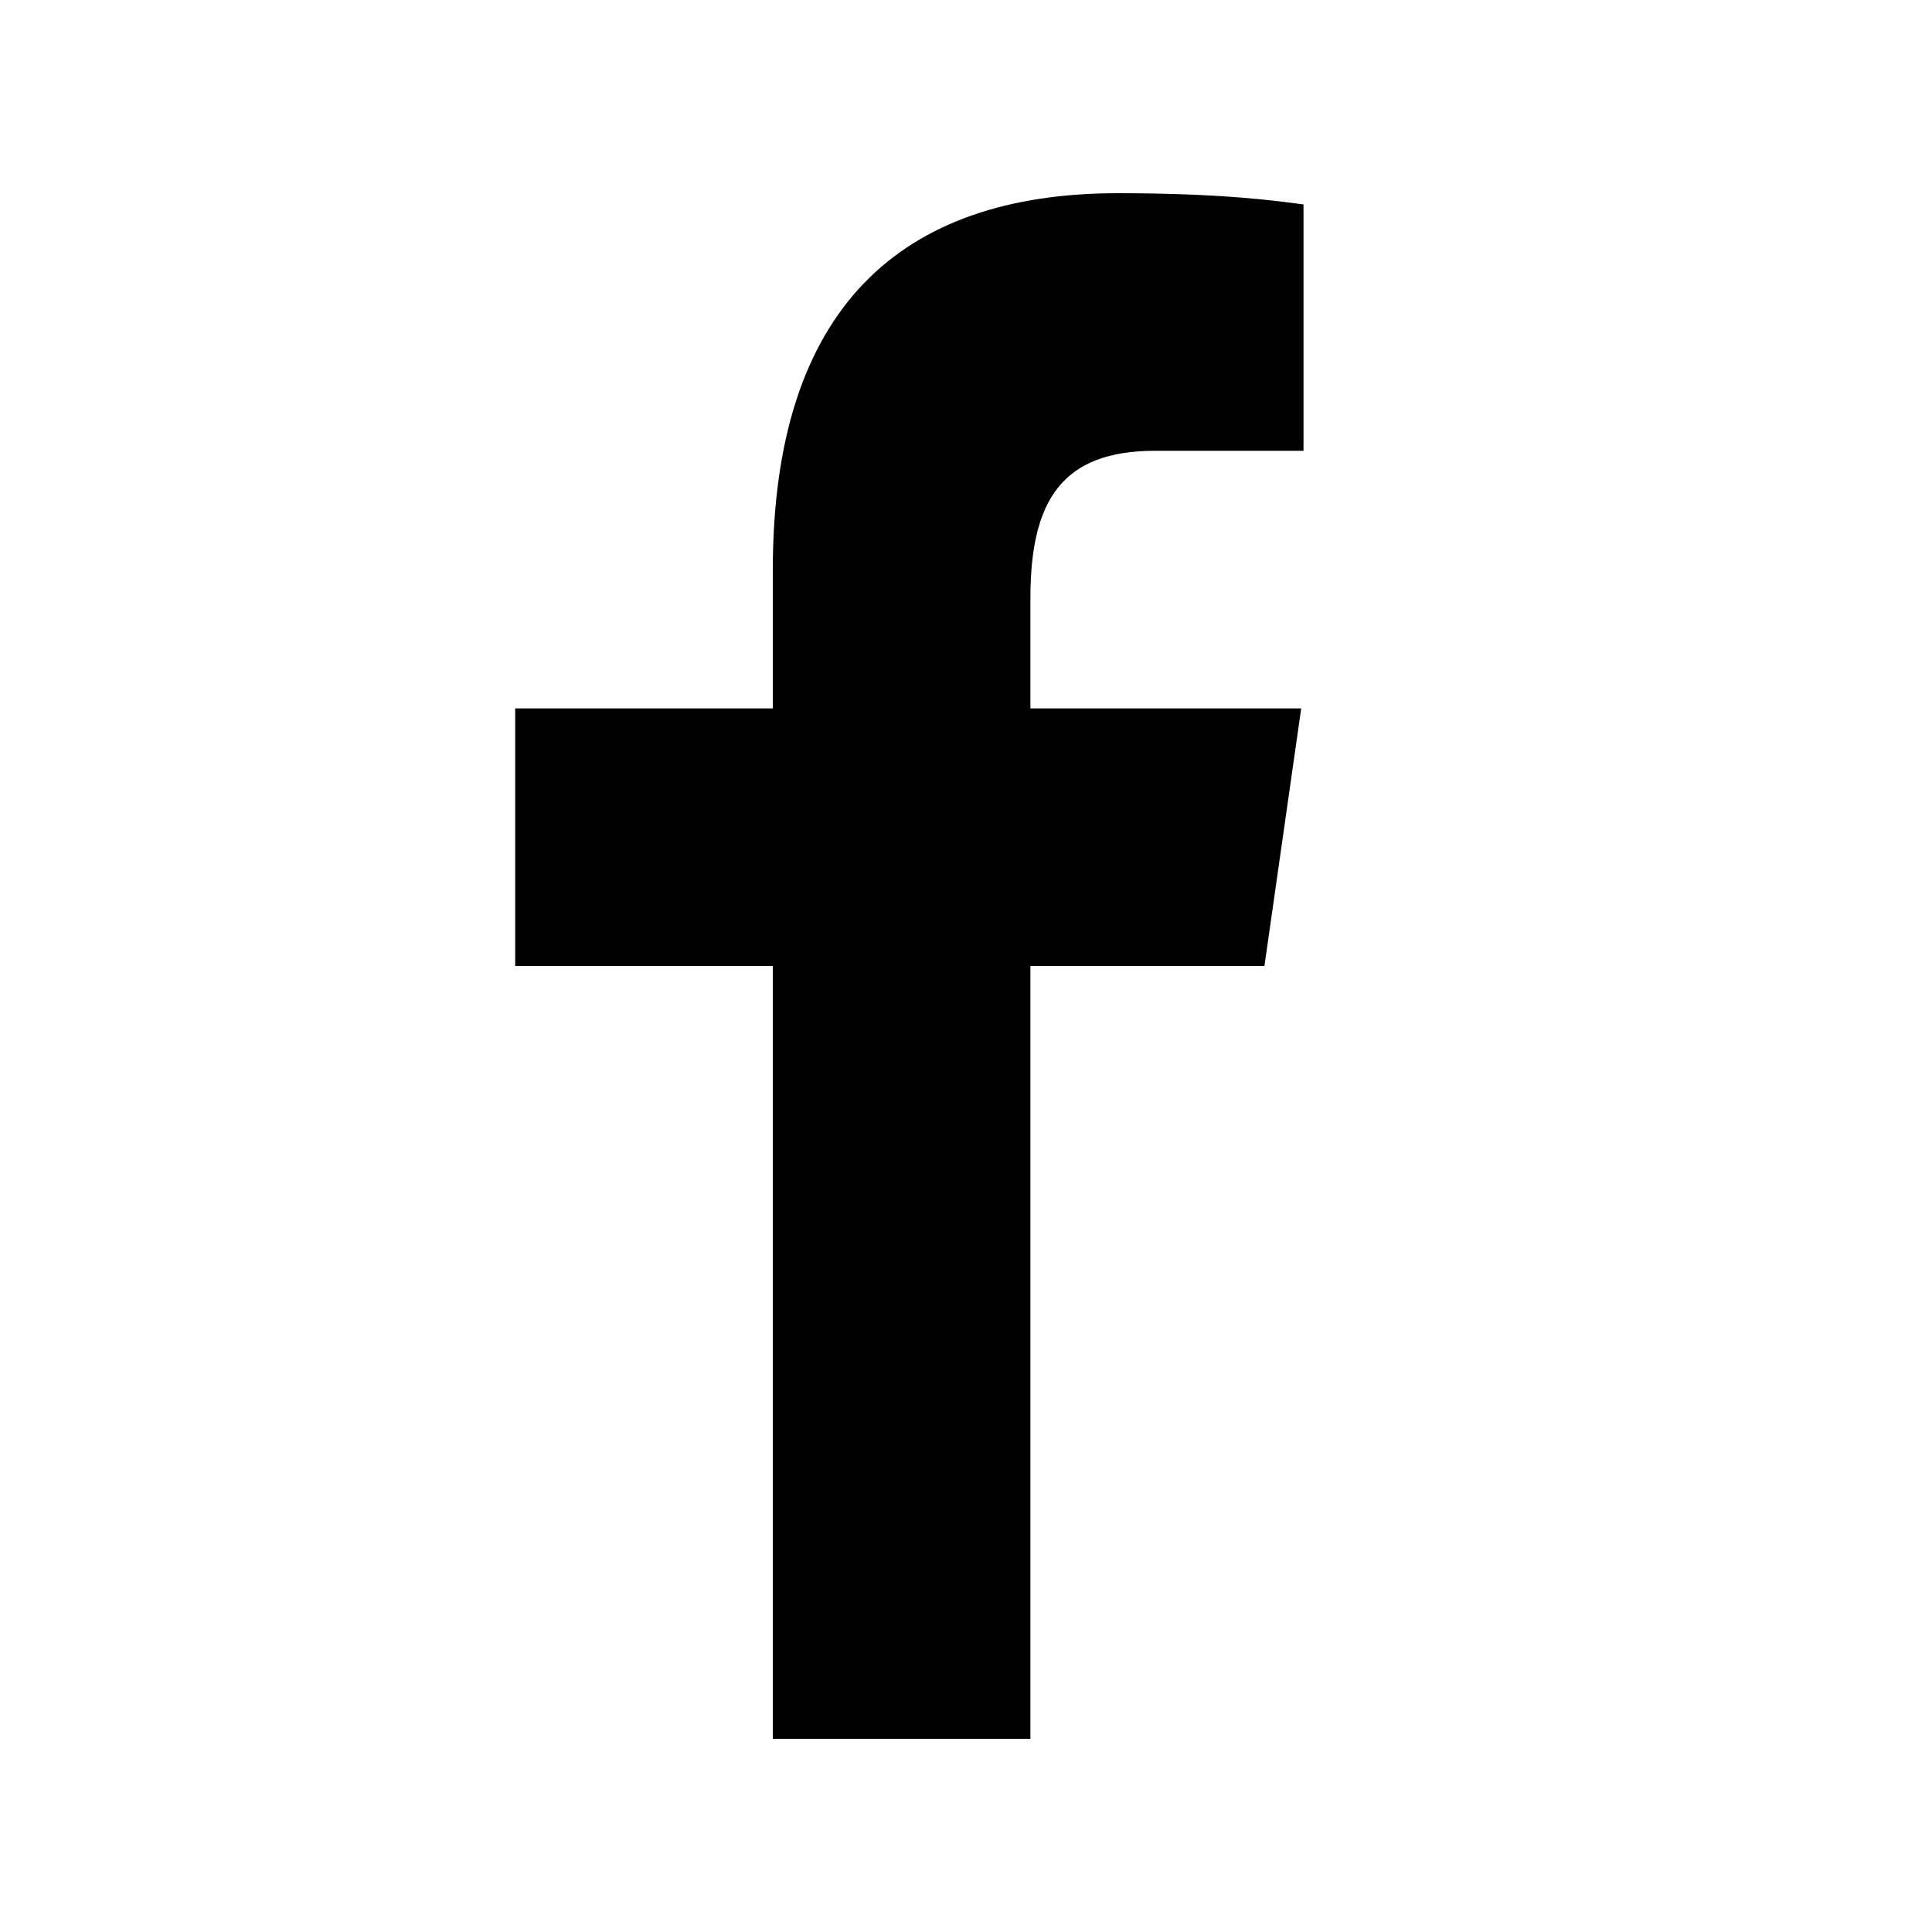
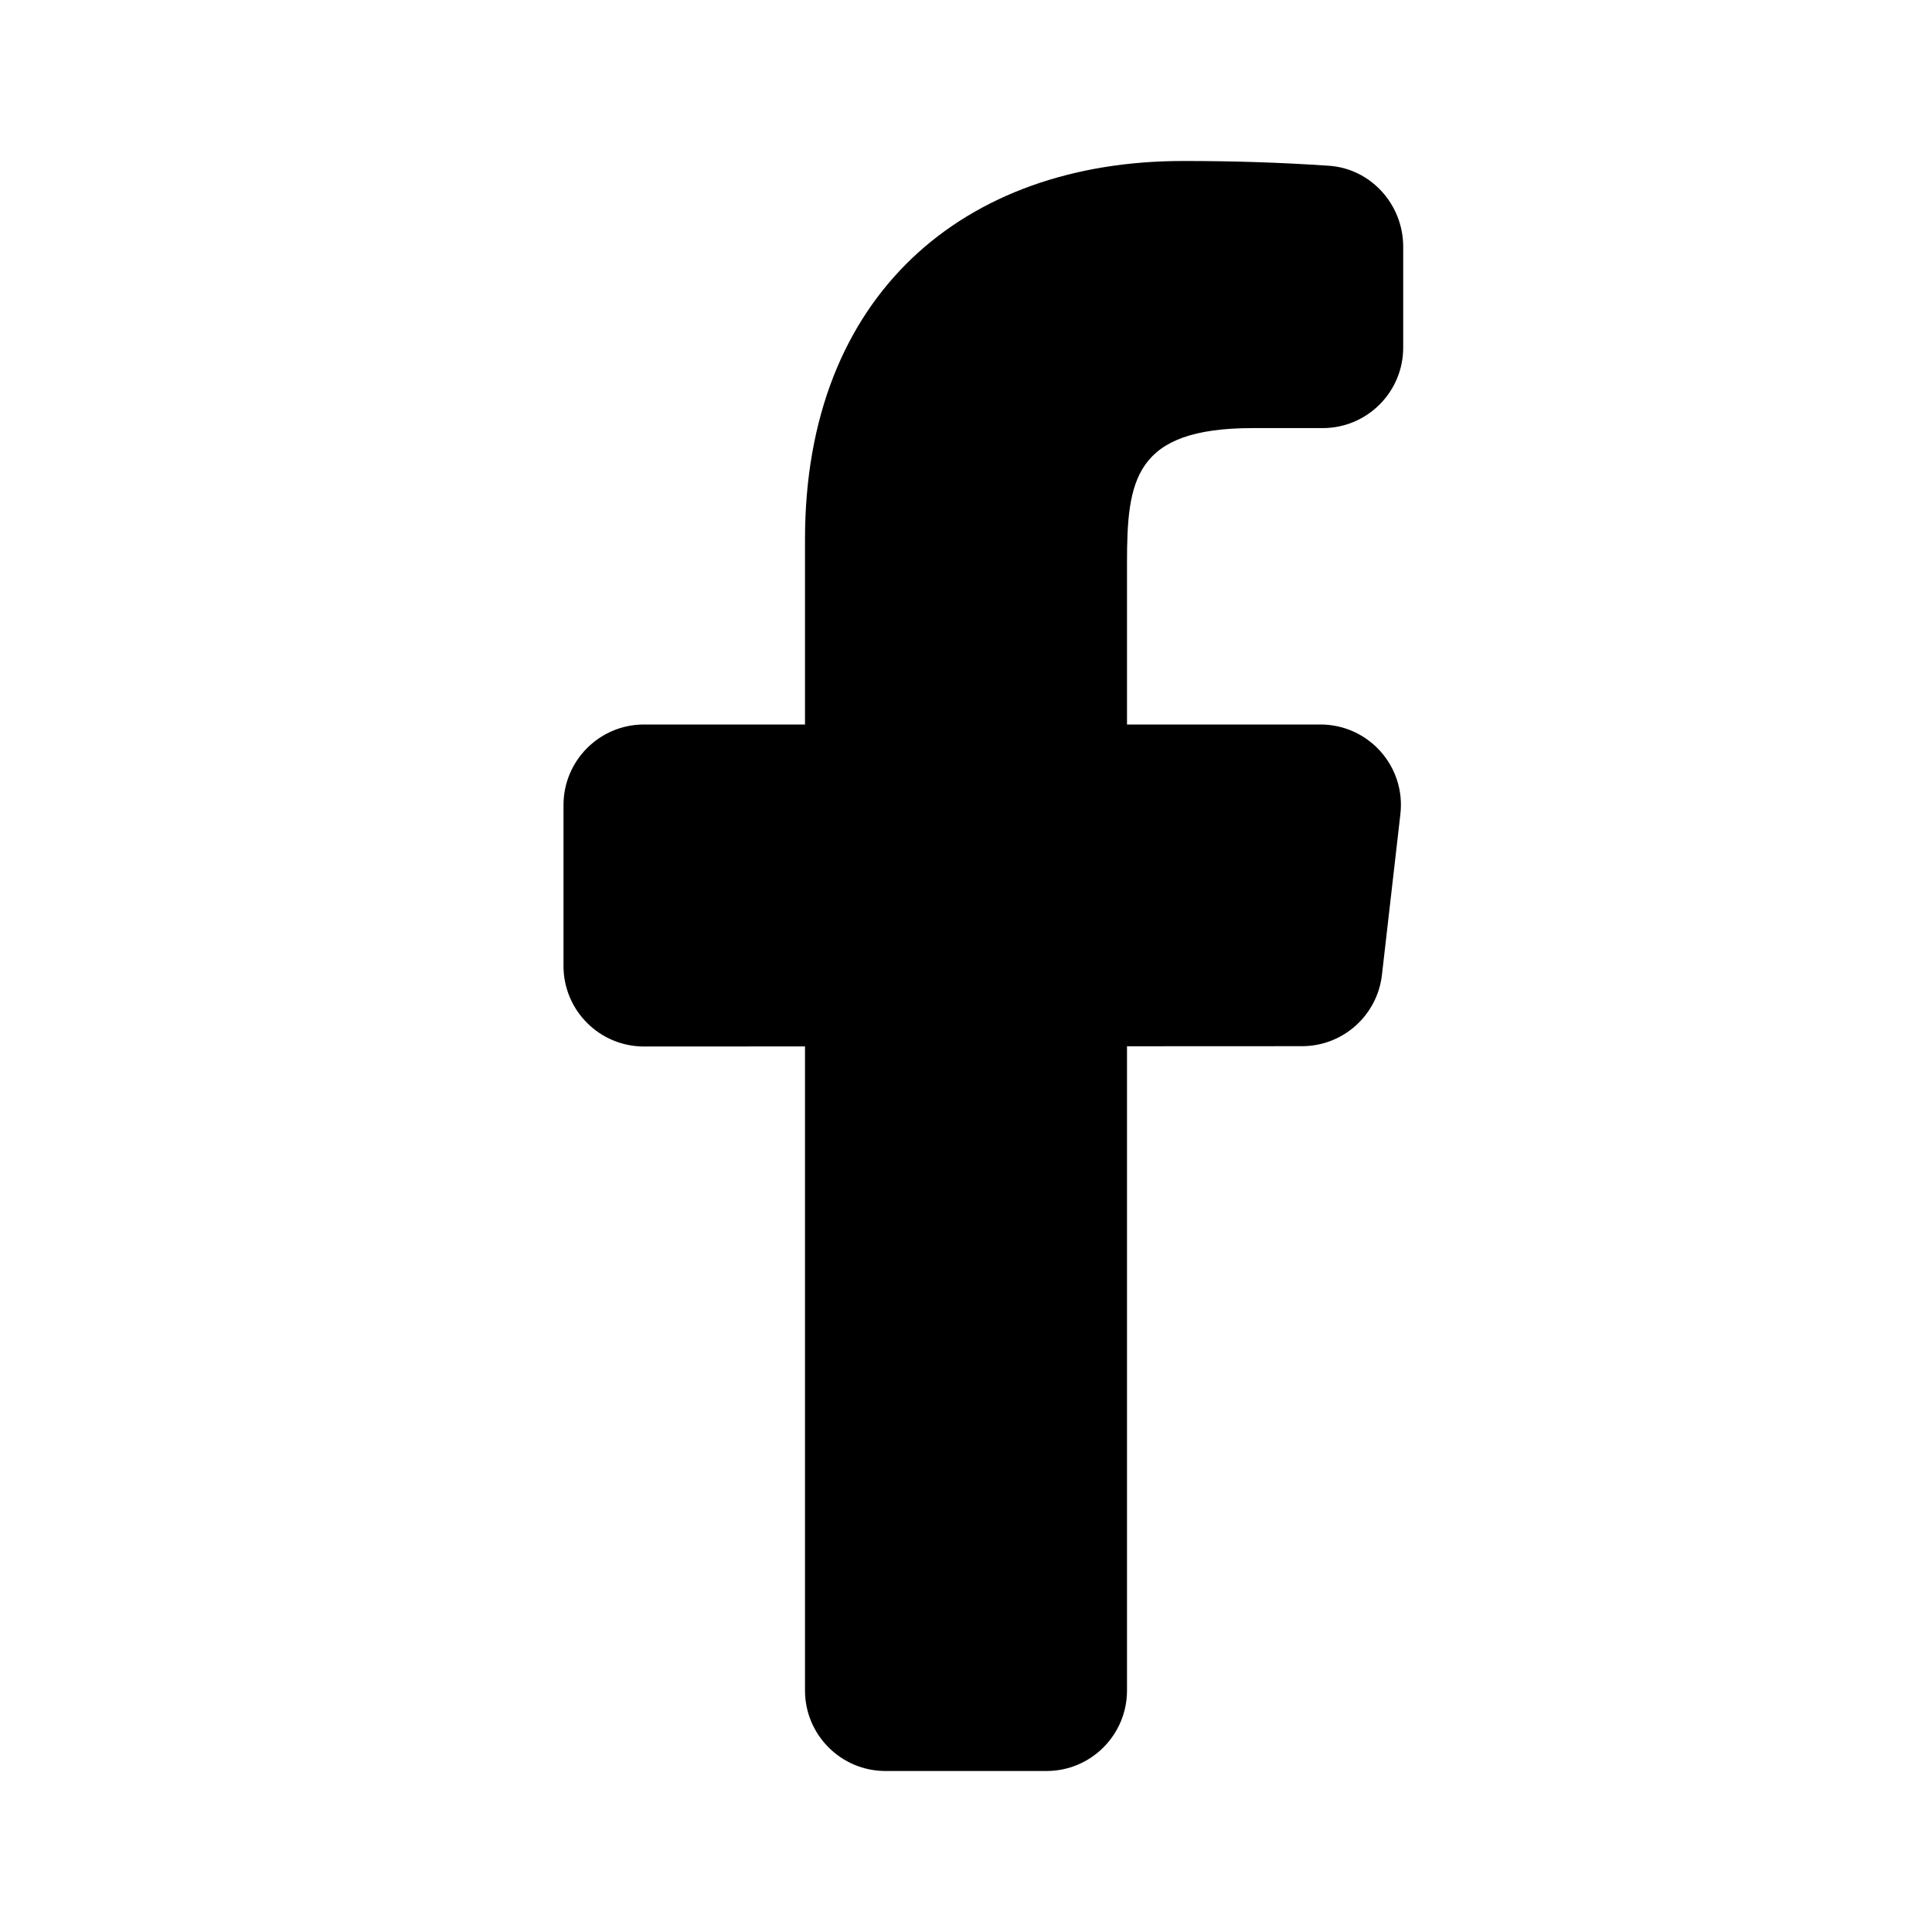
- <svg xmlns="http://www.w3.org/2000/svg" viewBox="0 0 30 30" width="30px" height="30px">
-   <path d="M12,27V15H8v-4h4V8.852C12,4.785,13.981,3,17.361,3c1.619,0,2.475,0.12,2.88,0.175V7h-2.305C16.501,7,16,7.757,16,9.291V11 h4.205l-0.571,4H16v12H12z" />
+ <svg xmlns="http://www.w3.org/2000/svg" viewBox="0 0 24 24" width="24px" height="24px">
+   <path d="M16.403,9H14V7c0-1.032,0.084-1.682,1.563-1.682h0.868c0.552,0,1-0.448,1-1V3.064c0-0.523-0.401-0.97-0.923-1.005 C15.904,2.018,15.299,1.999,14.693,2C11.98,2,10,3.657,10,6.699V9H8c-0.552,0-1,0.448-1,1v2c0,0.552,0.448,1,1,1l2-0.001V21 c0,0.552,0.448,1,1,1h2c0.552,0,1-0.448,1-1v-8.003l2.174-0.001c0.508,0,0.935-0.381,0.993-0.886l0.229-1.996 C17.465,9.521,17.001,9,16.403,9z" />
</svg>
